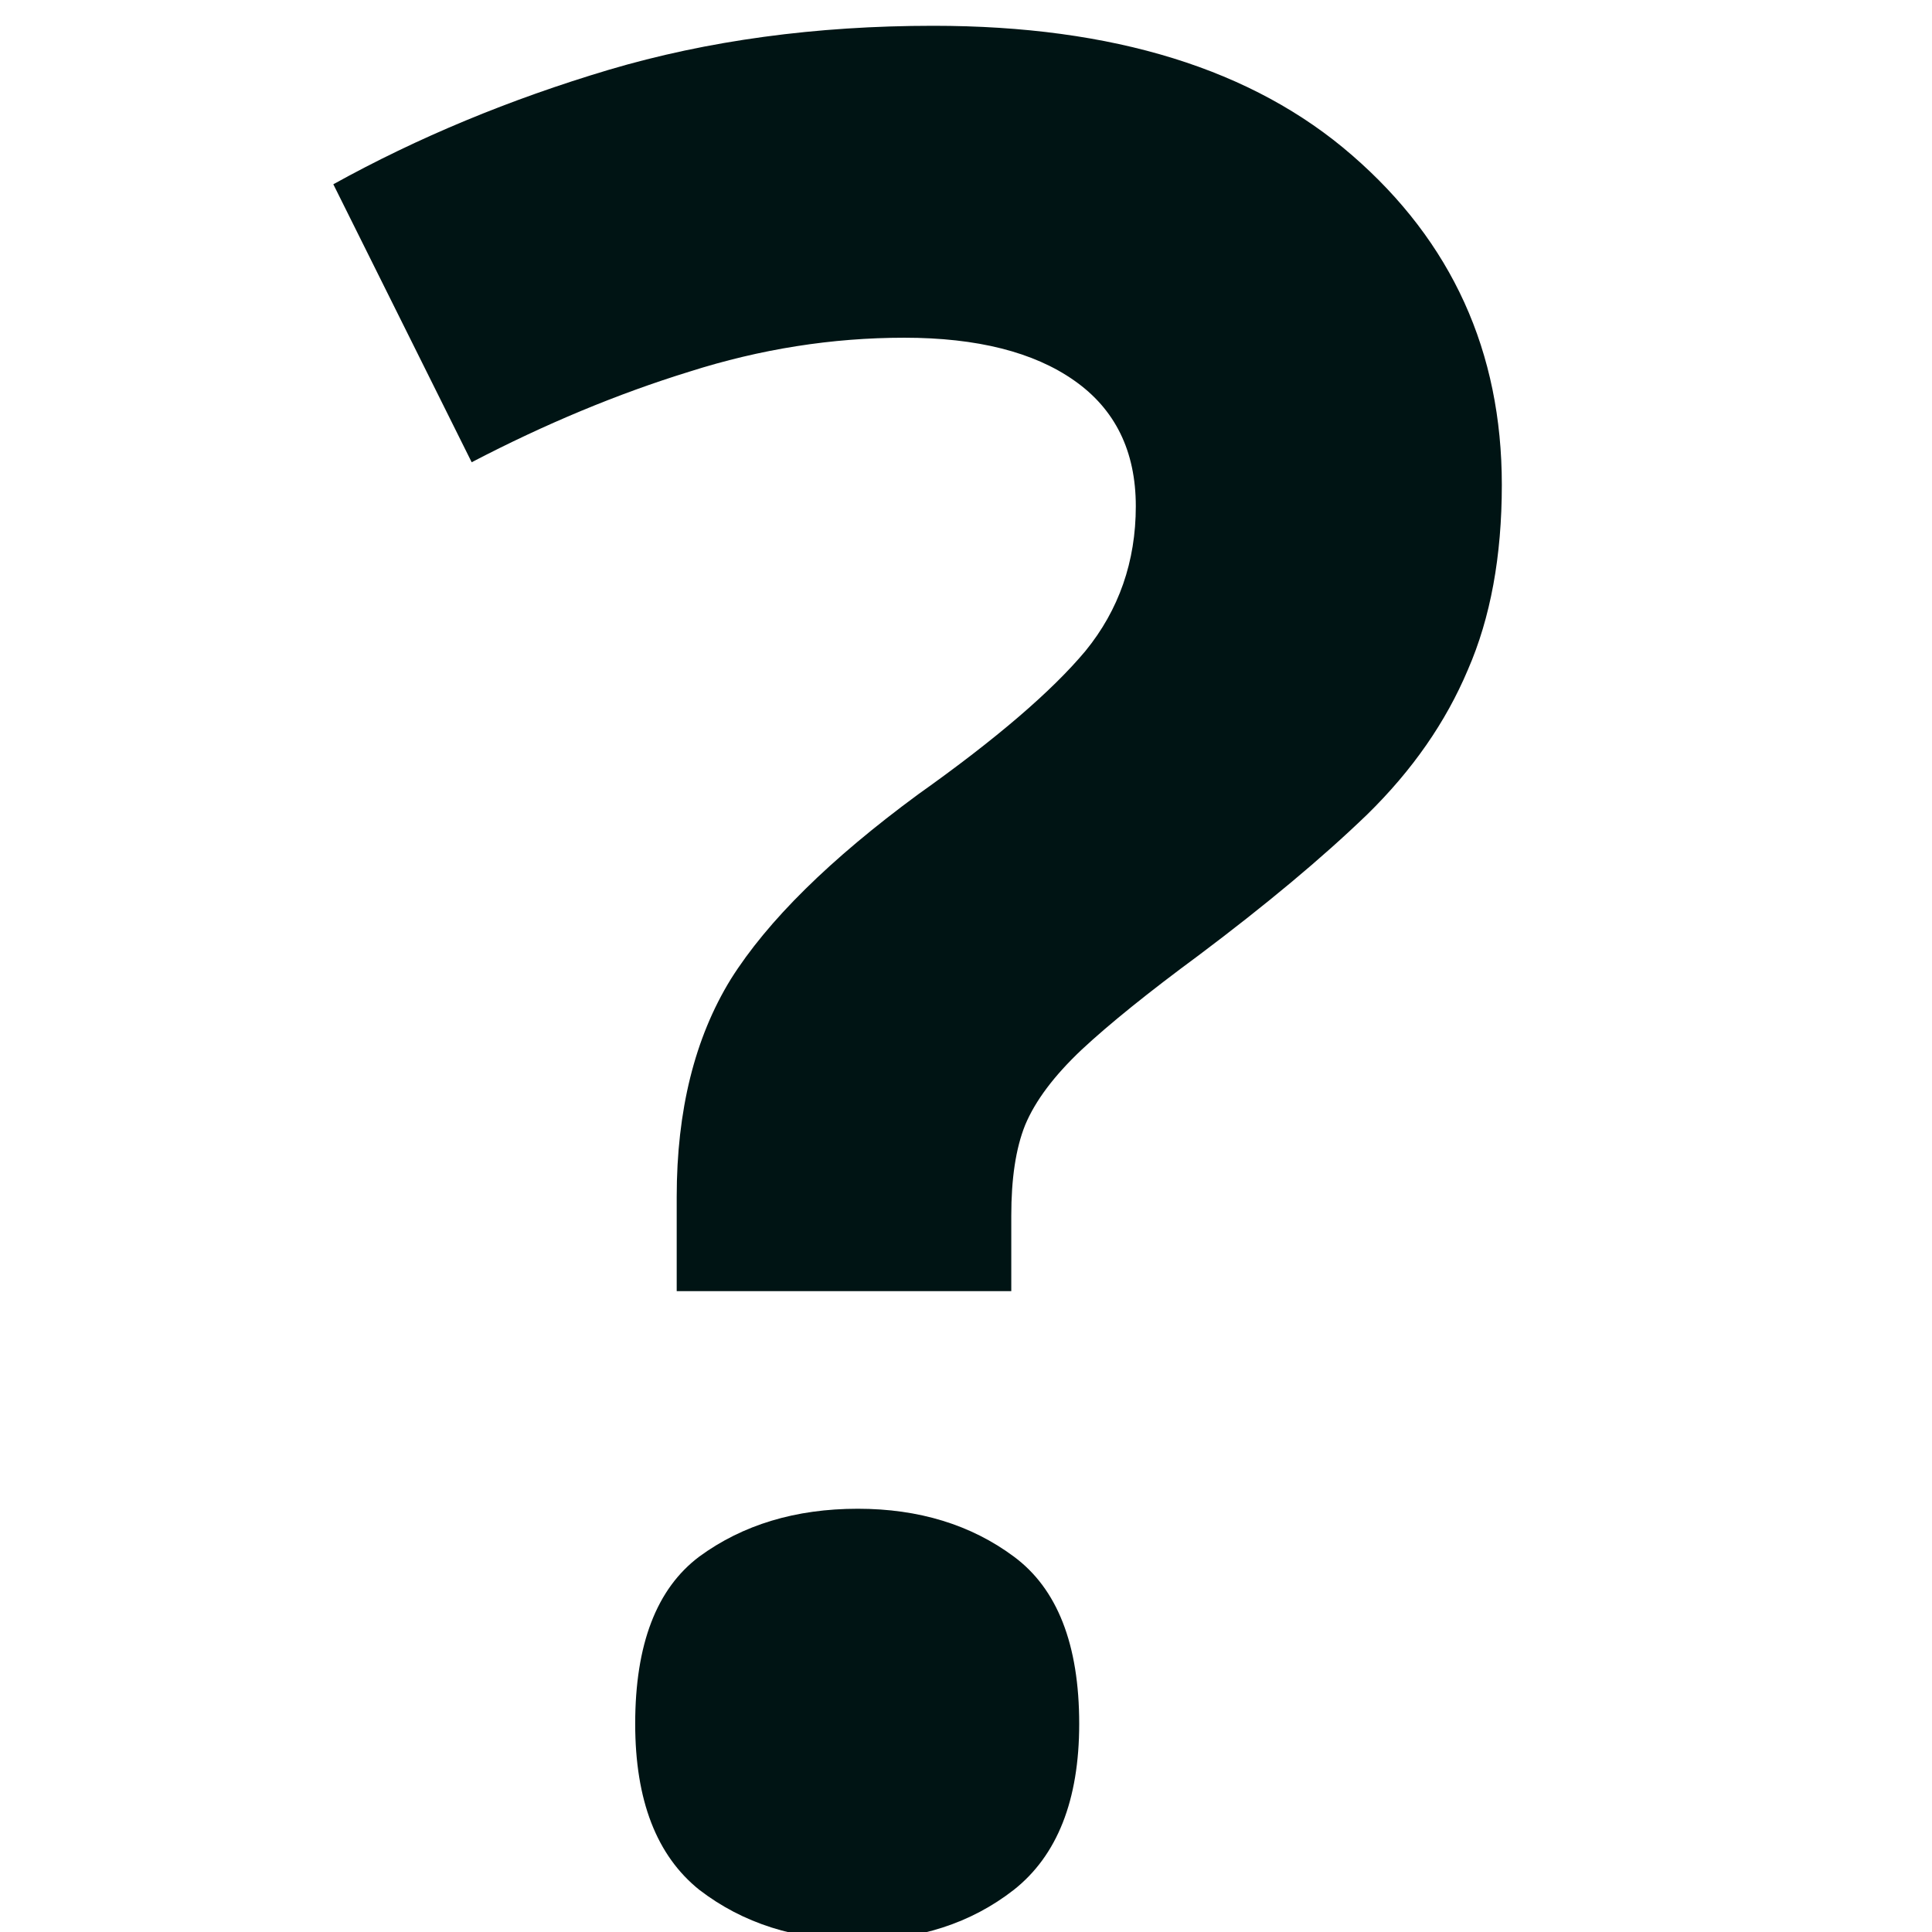
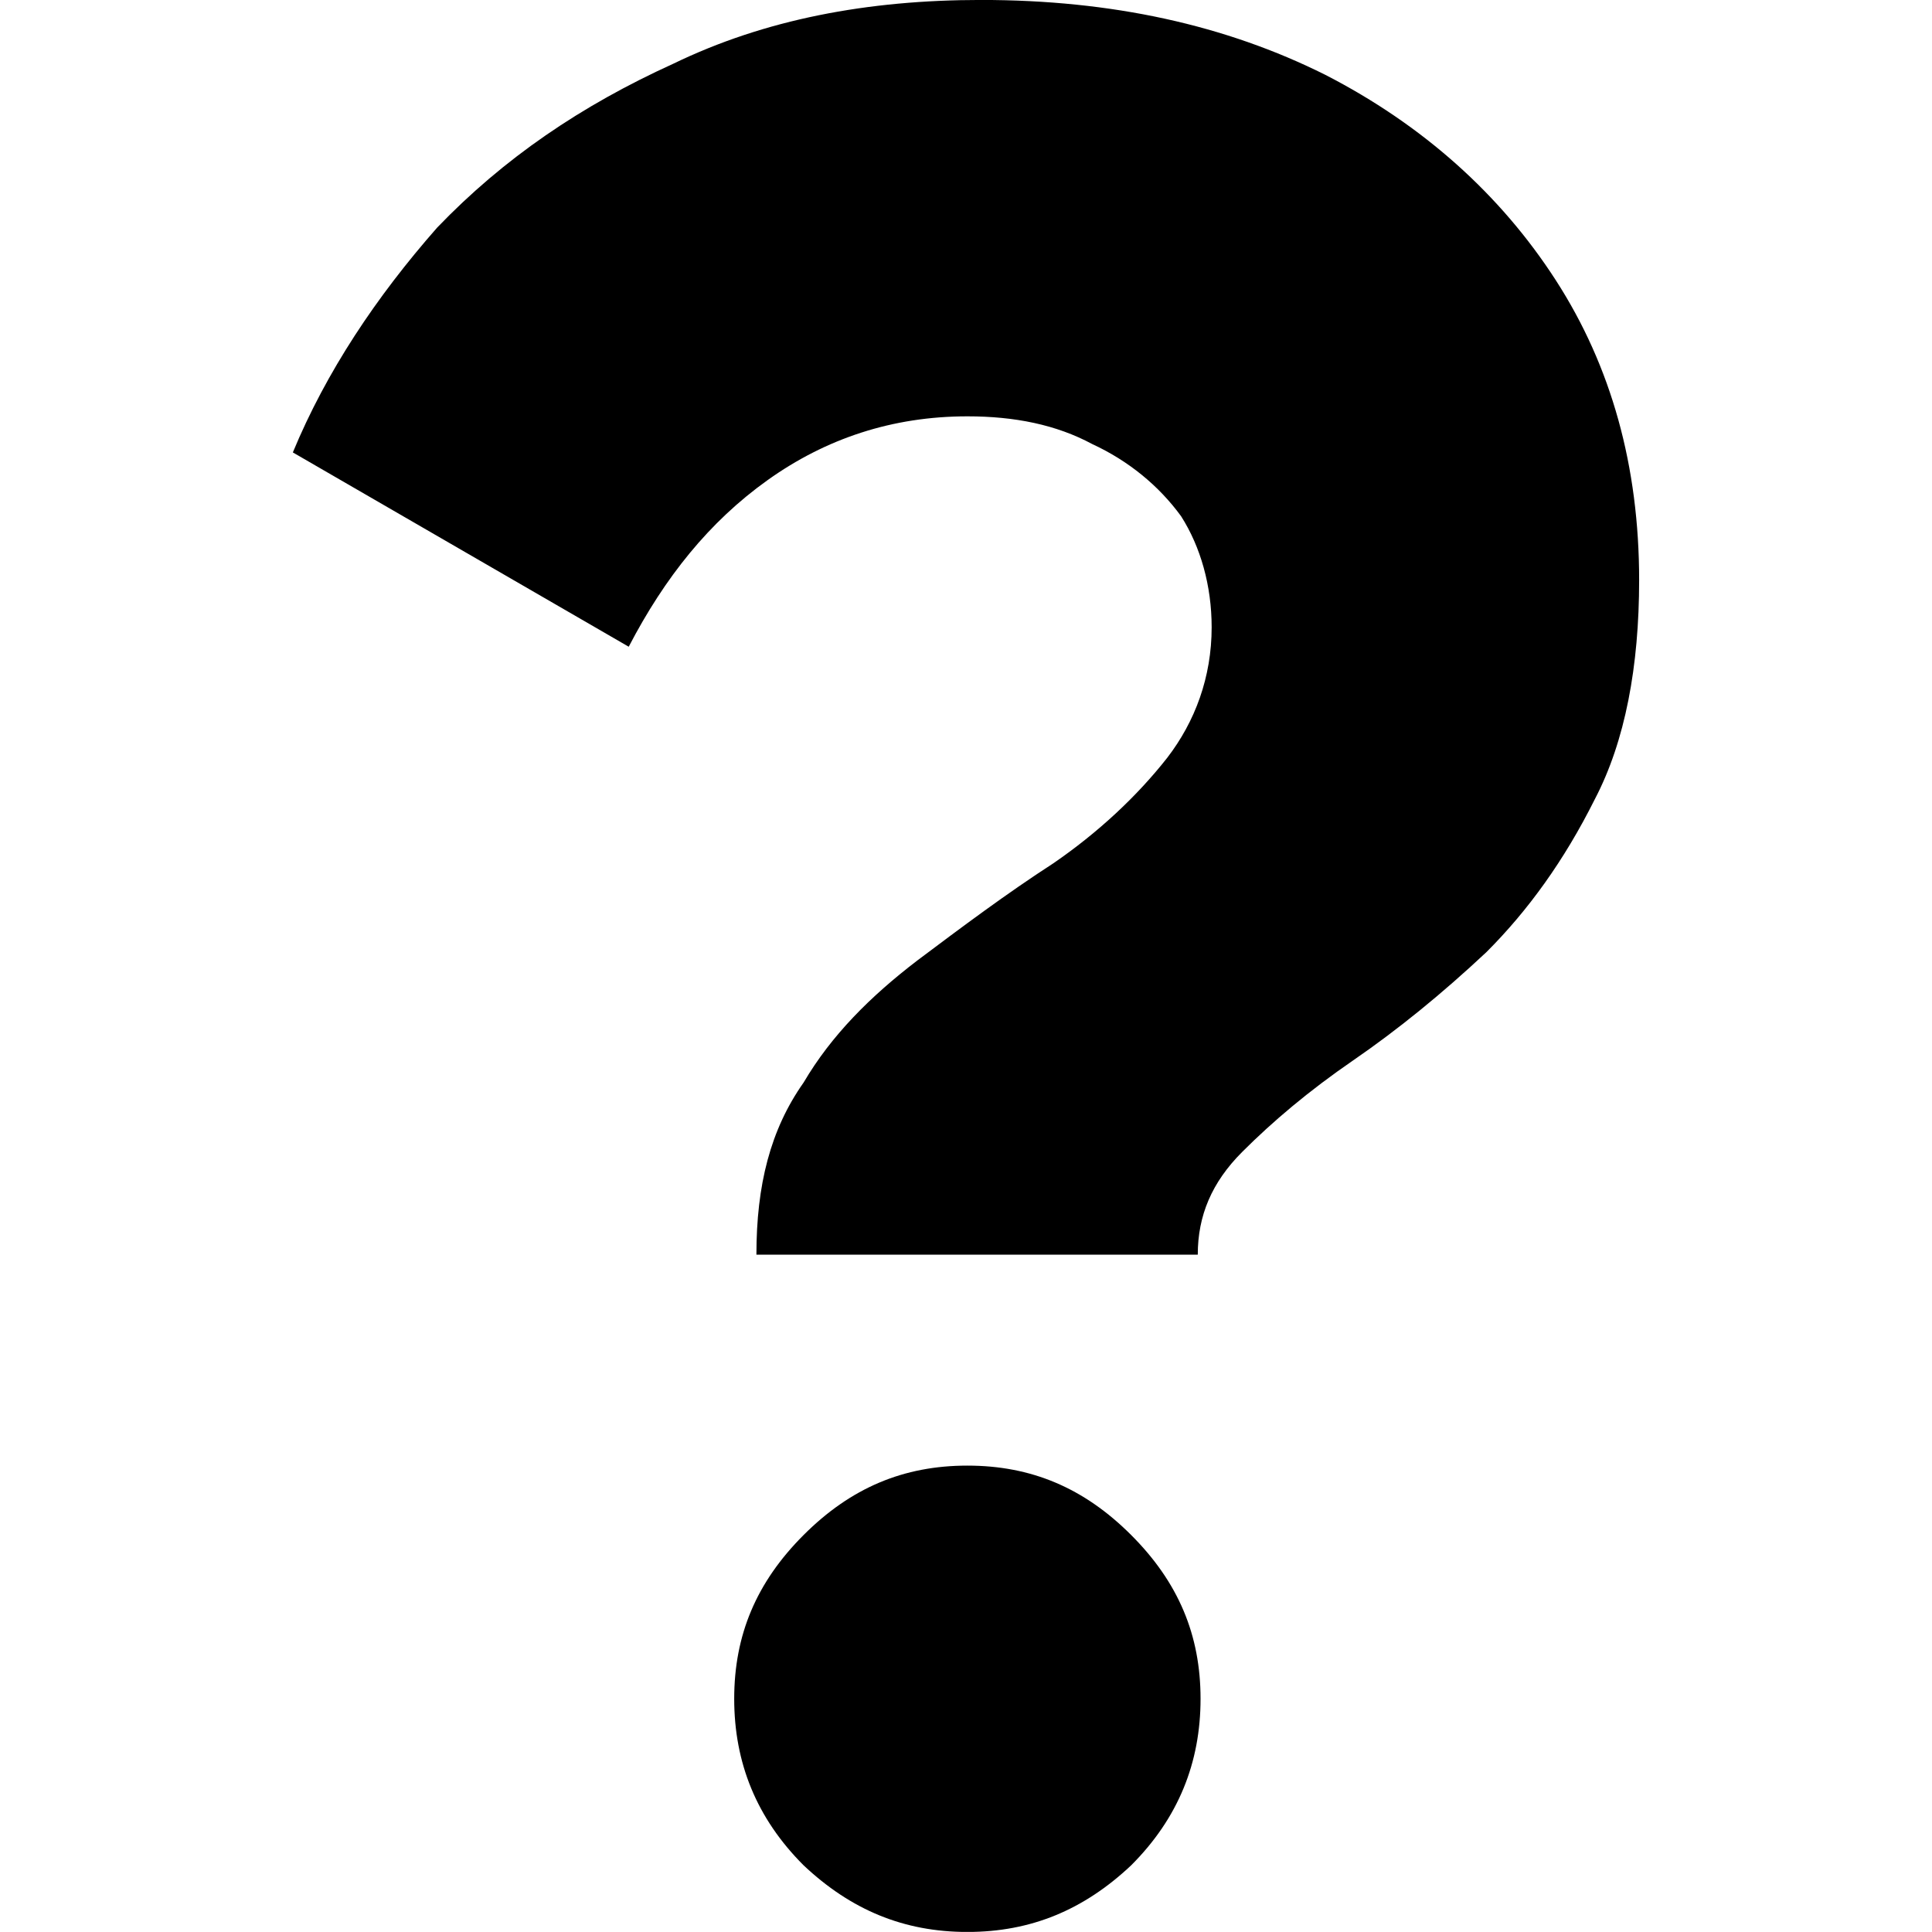
<svg xmlns="http://www.w3.org/2000/svg" width="100%" height="100%" viewBox="0 0 24 24" version="1.1" xml:space="preserve" style="fill-rule:evenodd;clip-rule:evenodd;stroke-linejoin:round;stroke-miterlimit:2;">
-   <rect id="Artboard6" x="-0" y="-0" width="24" height="24" style="fill:none;" />
-   <clipPath id="_clip1">
-     <rect x="-0" y="-0" width="24" height="24" />
-   </clipPath>
-   <g clip-path="url(#_clip1)">
-     <g transform="matrix(32.25807,0,0,32.25807,20.27419,23.67742)" />
-     <text x="4.048px" y="23.677px" style="font-family:'Outfit-SemiBold', 'Outfit';font-weight:600;font-size:32.258px;fill:#001414;">?</text>
+   <g transform="matrix(1,0,0,1,-2594,-2138)">
+     <g id="Artboard3" transform="matrix(1.06728,0,0,1.221126,-175.0966,-473.4658)">
+       <rect x="2594.536" y="2138.571" width="22.487" height="19.654" style="fill:none;" />
+       <clipPath id="_clip1">
+         <rect x="2594.536" y="2138.571" width="22.487" height="19.654" />
+       </clipPath>
+       <g clip-path="url(#_clip1)">
+         <g transform="matrix(2.5468,0,0,2.225936,-4018.43,-2638.619)">
+           <g transform="matrix(12.68612,0,0,12.68612,2597.79,2154.839)">
+             <path d="M0.336,-0.233L0.177,-0.233C0.177,-0.258 0.182,-0.278 0.194,-0.295C0.204,-0.312 0.218,-0.326 0.235,-0.339C0.251,-0.351 0.267,-0.363 0.284,-0.374C0.3,-0.385 0.314,-0.398 0.325,-0.412C0.335,-0.425 0.341,-0.441 0.341,-0.459C0.341,-0.474 0.337,-0.488 0.33,-0.499C0.322,-0.51 0.311,-0.519 0.298,-0.525C0.285,-0.532 0.27,-0.535 0.253,-0.535C0.226,-0.535 0.202,-0.527 0.181,-0.512C0.16,-0.497 0.144,-0.477 0.131,-0.452L0.01,-0.522C0.022,-0.551 0.04,-0.578 0.062,-0.603C0.086,-0.628 0.114,-0.647 0.147,-0.662C0.18,-0.678 0.217,-0.685 0.258,-0.685C0.305,-0.685 0.346,-0.676 0.382,-0.658C0.417,-0.64 0.445,-0.615 0.465,-0.584C0.485,-0.553 0.495,-0.517 0.495,-0.476C0.495,-0.445 0.49,-0.418 0.479,-0.397C0.468,-0.375 0.455,-0.357 0.44,-0.342C0.424,-0.327 0.408,-0.314 0.392,-0.303C0.376,-0.292 0.363,-0.281 0.352,-0.27C0.341,-0.259 0.336,-0.247 0.336,-0.233ZM0.253,0.011C0.23,0.011 0.211,0.003 0.194,-0.013C0.177,-0.03 0.169,-0.05 0.169,-0.073C0.169,-0.096 0.177,-0.115 0.194,-0.132C0.211,-0.149 0.23,-0.157 0.253,-0.157C0.276,-0.157 0.295,-0.149 0.312,-0.132C0.329,-0.115 0.337,-0.096 0.337,-0.073C0.337,-0.05 0.329,-0.03 0.312,-0.013C0.295,0.003 0.276,0.011 0.253,0.011Z" style="fill-rule:nonzero;" />
+           </g>
+         </g>
+       </g>
+     </g>
  </g>
</svg>
